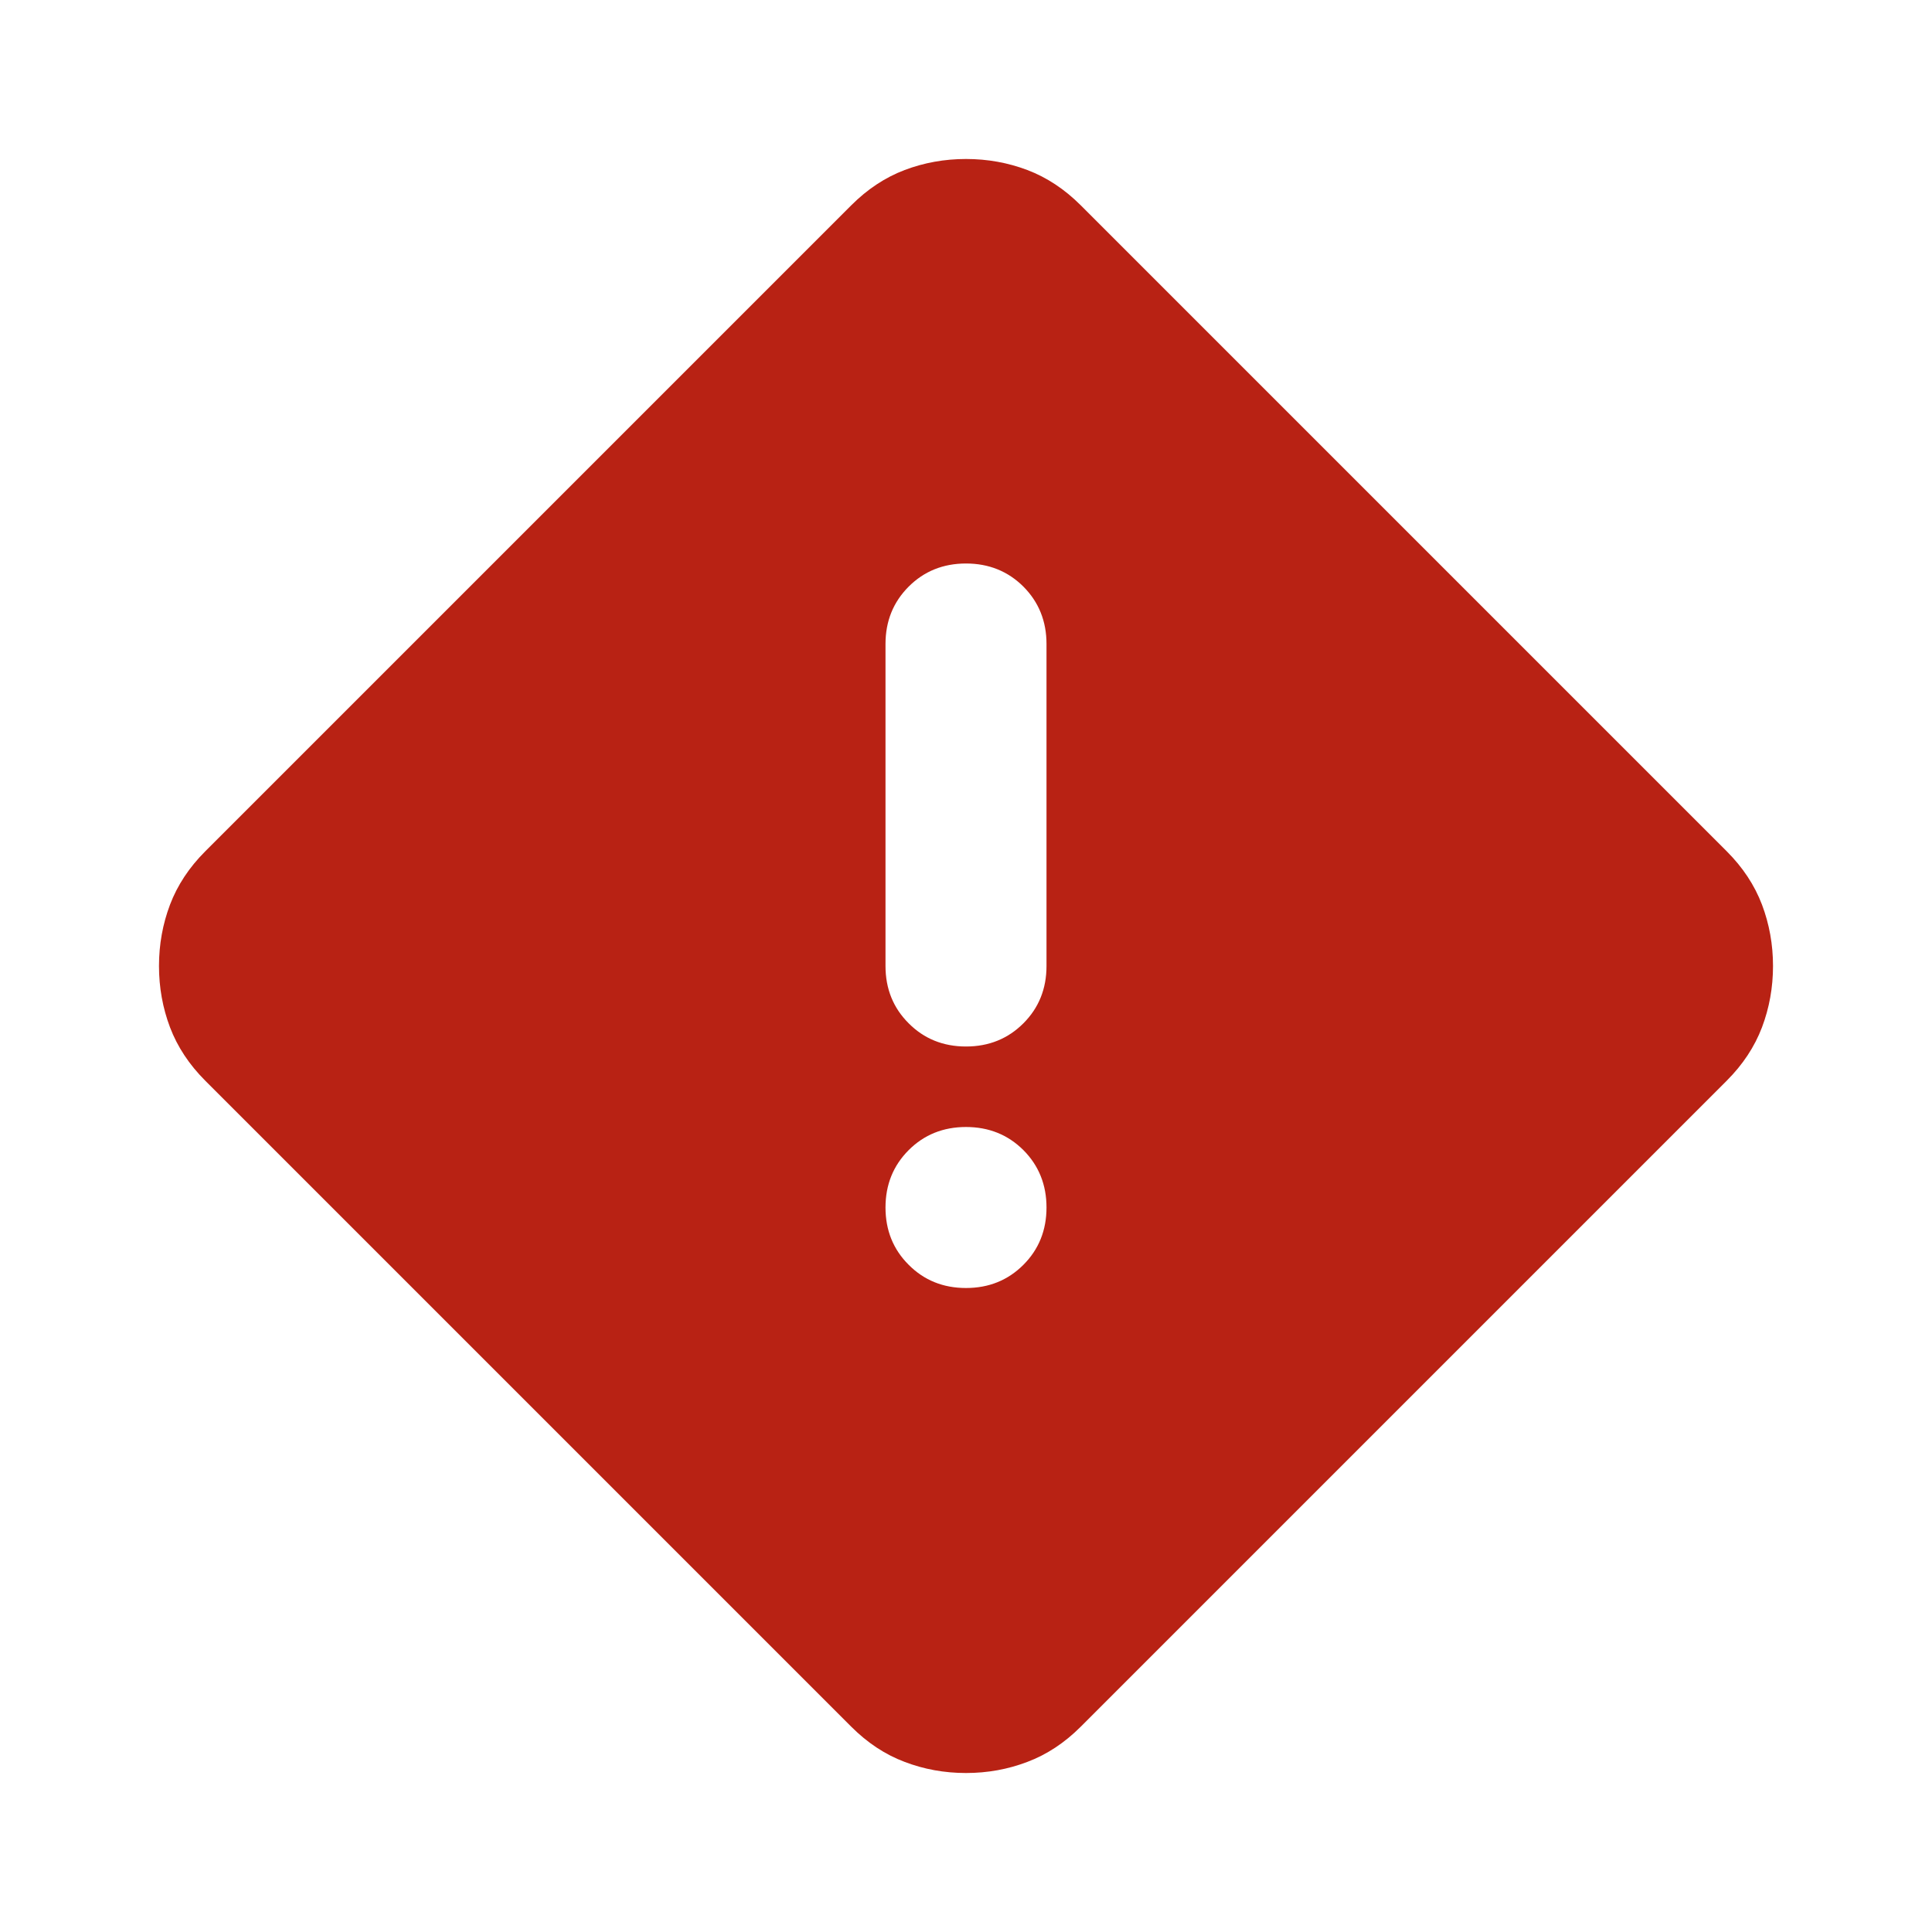
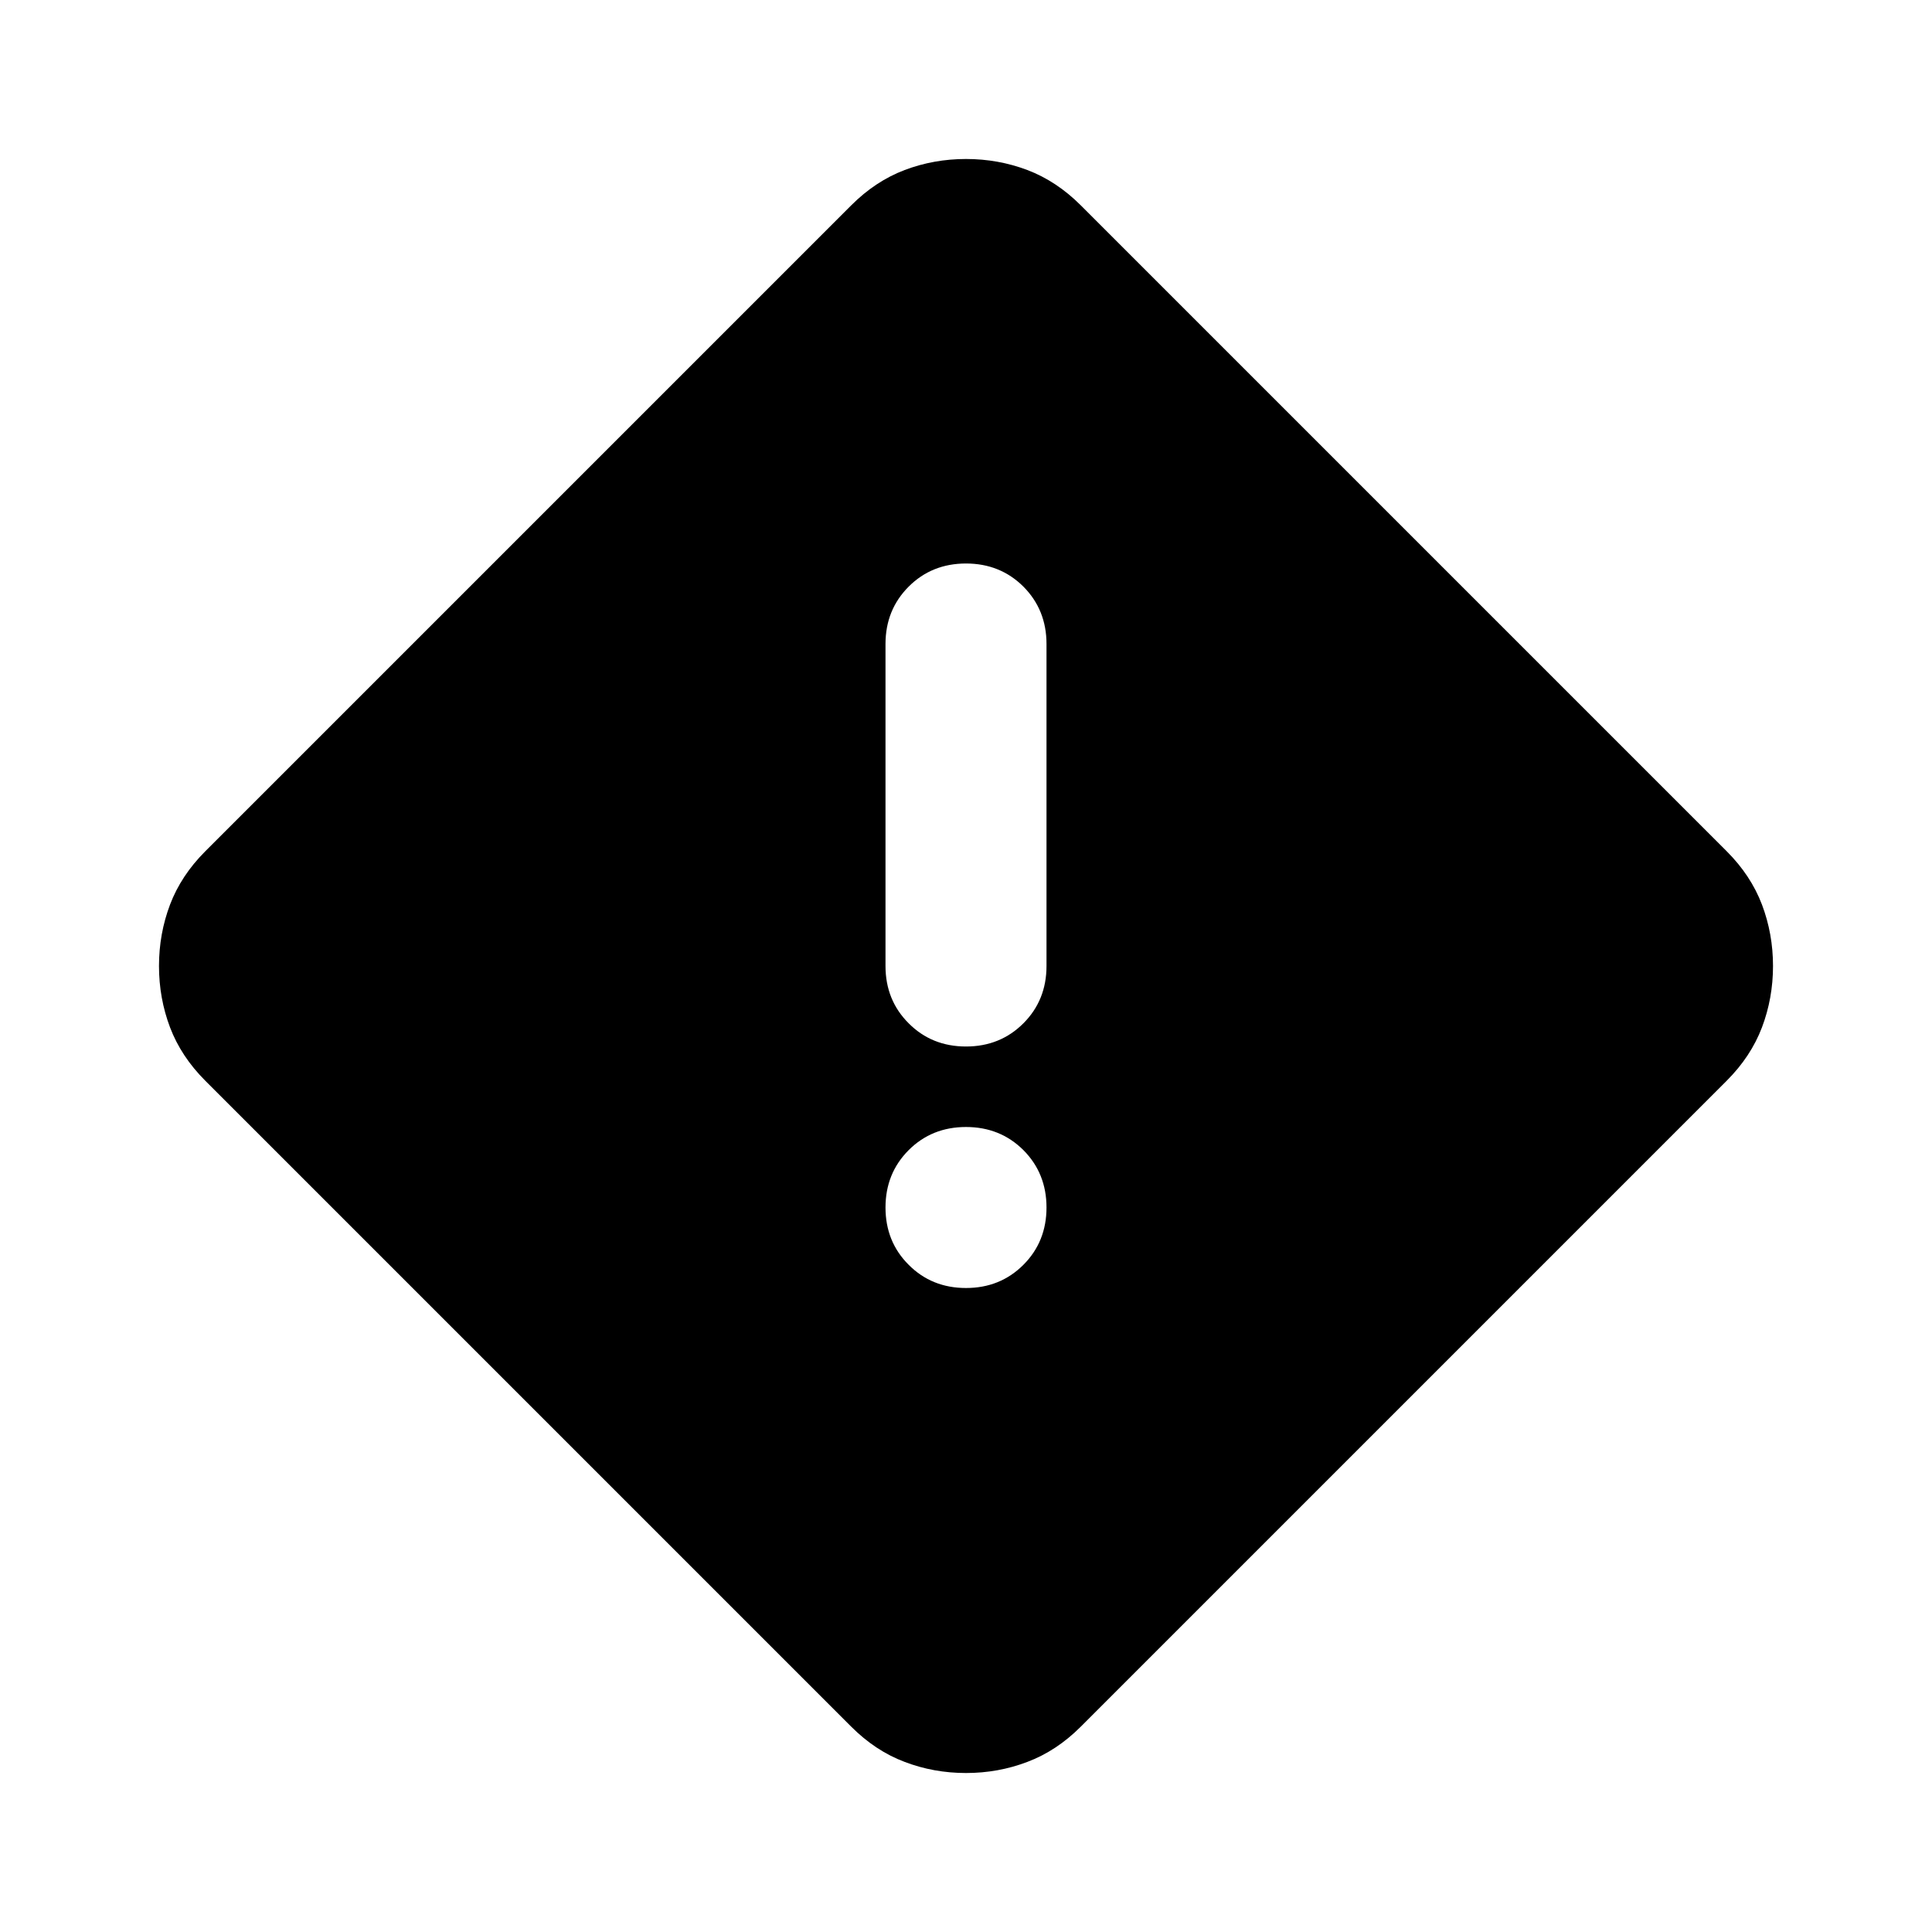
- <svg xmlns="http://www.w3.org/2000/svg" width="24" height="24" viewBox="0 0 24 24" fill="none">
-   <path d="M13.425 21.45C13.225 21.65 13.004 21.796 12.762 21.887C12.521 21.979 12.267 22.025 12 22.025C11.733 22.025 11.479 21.979 11.238 21.887C10.996 21.796 10.775 21.65 10.575 21.45L2.55 13.425C2.35 13.225 2.204 13.004 2.112 12.762C2.021 12.521 1.975 12.267 1.975 12C1.975 11.733 2.021 11.479 2.112 11.238C2.204 10.996 2.35 10.775 2.55 10.575L10.575 2.55C10.775 2.35 10.996 2.204 11.238 2.112C11.479 2.021 11.733 1.975 12 1.975C12.267 1.975 12.521 2.021 12.762 2.112C13.004 2.204 13.225 2.35 13.425 2.55L21.45 10.575C21.65 10.775 21.796 10.996 21.888 11.238C21.979 11.479 22.025 11.733 22.025 12C22.025 12.267 21.979 12.521 21.888 12.762C21.796 13.004 21.65 13.225 21.45 13.425L13.425 21.45ZM12 13C12.283 13 12.521 12.904 12.713 12.712C12.904 12.521 13 12.283 13 12V8C13 7.717 12.904 7.479 12.713 7.287C12.521 7.096 12.283 7 12 7C11.717 7 11.479 7.096 11.288 7.287C11.096 7.479 11 7.717 11 8V12C11 12.283 11.096 12.521 11.288 12.712C11.479 12.904 11.717 13 12 13ZM12 16C12.283 16 12.521 15.904 12.713 15.712C12.904 15.521 13 15.283 13 15C13 14.717 12.904 14.479 12.713 14.287C12.521 14.096 12.283 14 12 14C11.717 14 11.479 14.096 11.288 14.287C11.096 14.479 11 14.717 11 15C11 15.283 11.096 15.521 11.288 15.712C11.479 15.904 11.717 16 12 16Z" fill="#B82214" />
+ <svg xmlns="http://www.w3.org/2000/svg" width="24" height="24" viewBox="0 0 24 24" fill="currentColor">
+   <path d="M13.425 21.45C13.225 21.65 13.004 21.796 12.762 21.887C12.521 21.979 12.267 22.025 12 22.025C11.733 22.025 11.479 21.979 11.238 21.887C10.996 21.796 10.775 21.65 10.575 21.45L2.55 13.425C2.35 13.225 2.204 13.004 2.112 12.762C2.021 12.521 1.975 12.267 1.975 12C1.975 11.733 2.021 11.479 2.112 11.238C2.204 10.996 2.35 10.775 2.55 10.575L10.575 2.55C10.775 2.35 10.996 2.204 11.238 2.112C11.479 2.021 11.733 1.975 12 1.975C12.267 1.975 12.521 2.021 12.762 2.112C13.004 2.204 13.225 2.35 13.425 2.55L21.45 10.575C21.65 10.775 21.796 10.996 21.888 11.238C21.979 11.479 22.025 11.733 22.025 12C22.025 12.267 21.979 12.521 21.888 12.762C21.796 13.004 21.65 13.225 21.45 13.425L13.425 21.45ZM12 13C12.283 13 12.521 12.904 12.713 12.712C12.904 12.521 13 12.283 13 12V8C13 7.717 12.904 7.479 12.713 7.287C12.521 7.096 12.283 7 12 7C11.717 7 11.479 7.096 11.288 7.287C11.096 7.479 11 7.717 11 8V12C11 12.283 11.096 12.521 11.288 12.712C11.479 12.904 11.717 13 12 13ZM12 16C12.283 16 12.521 15.904 12.713 15.712C12.904 15.521 13 15.283 13 15C13 14.717 12.904 14.479 12.713 14.287C12.521 14.096 12.283 14 12 14C11.717 14 11.479 14.096 11.288 14.287C11.096 14.479 11 14.717 11 15C11 15.283 11.096 15.521 11.288 15.712C11.479 15.904 11.717 16 12 16Z" />
</svg>
